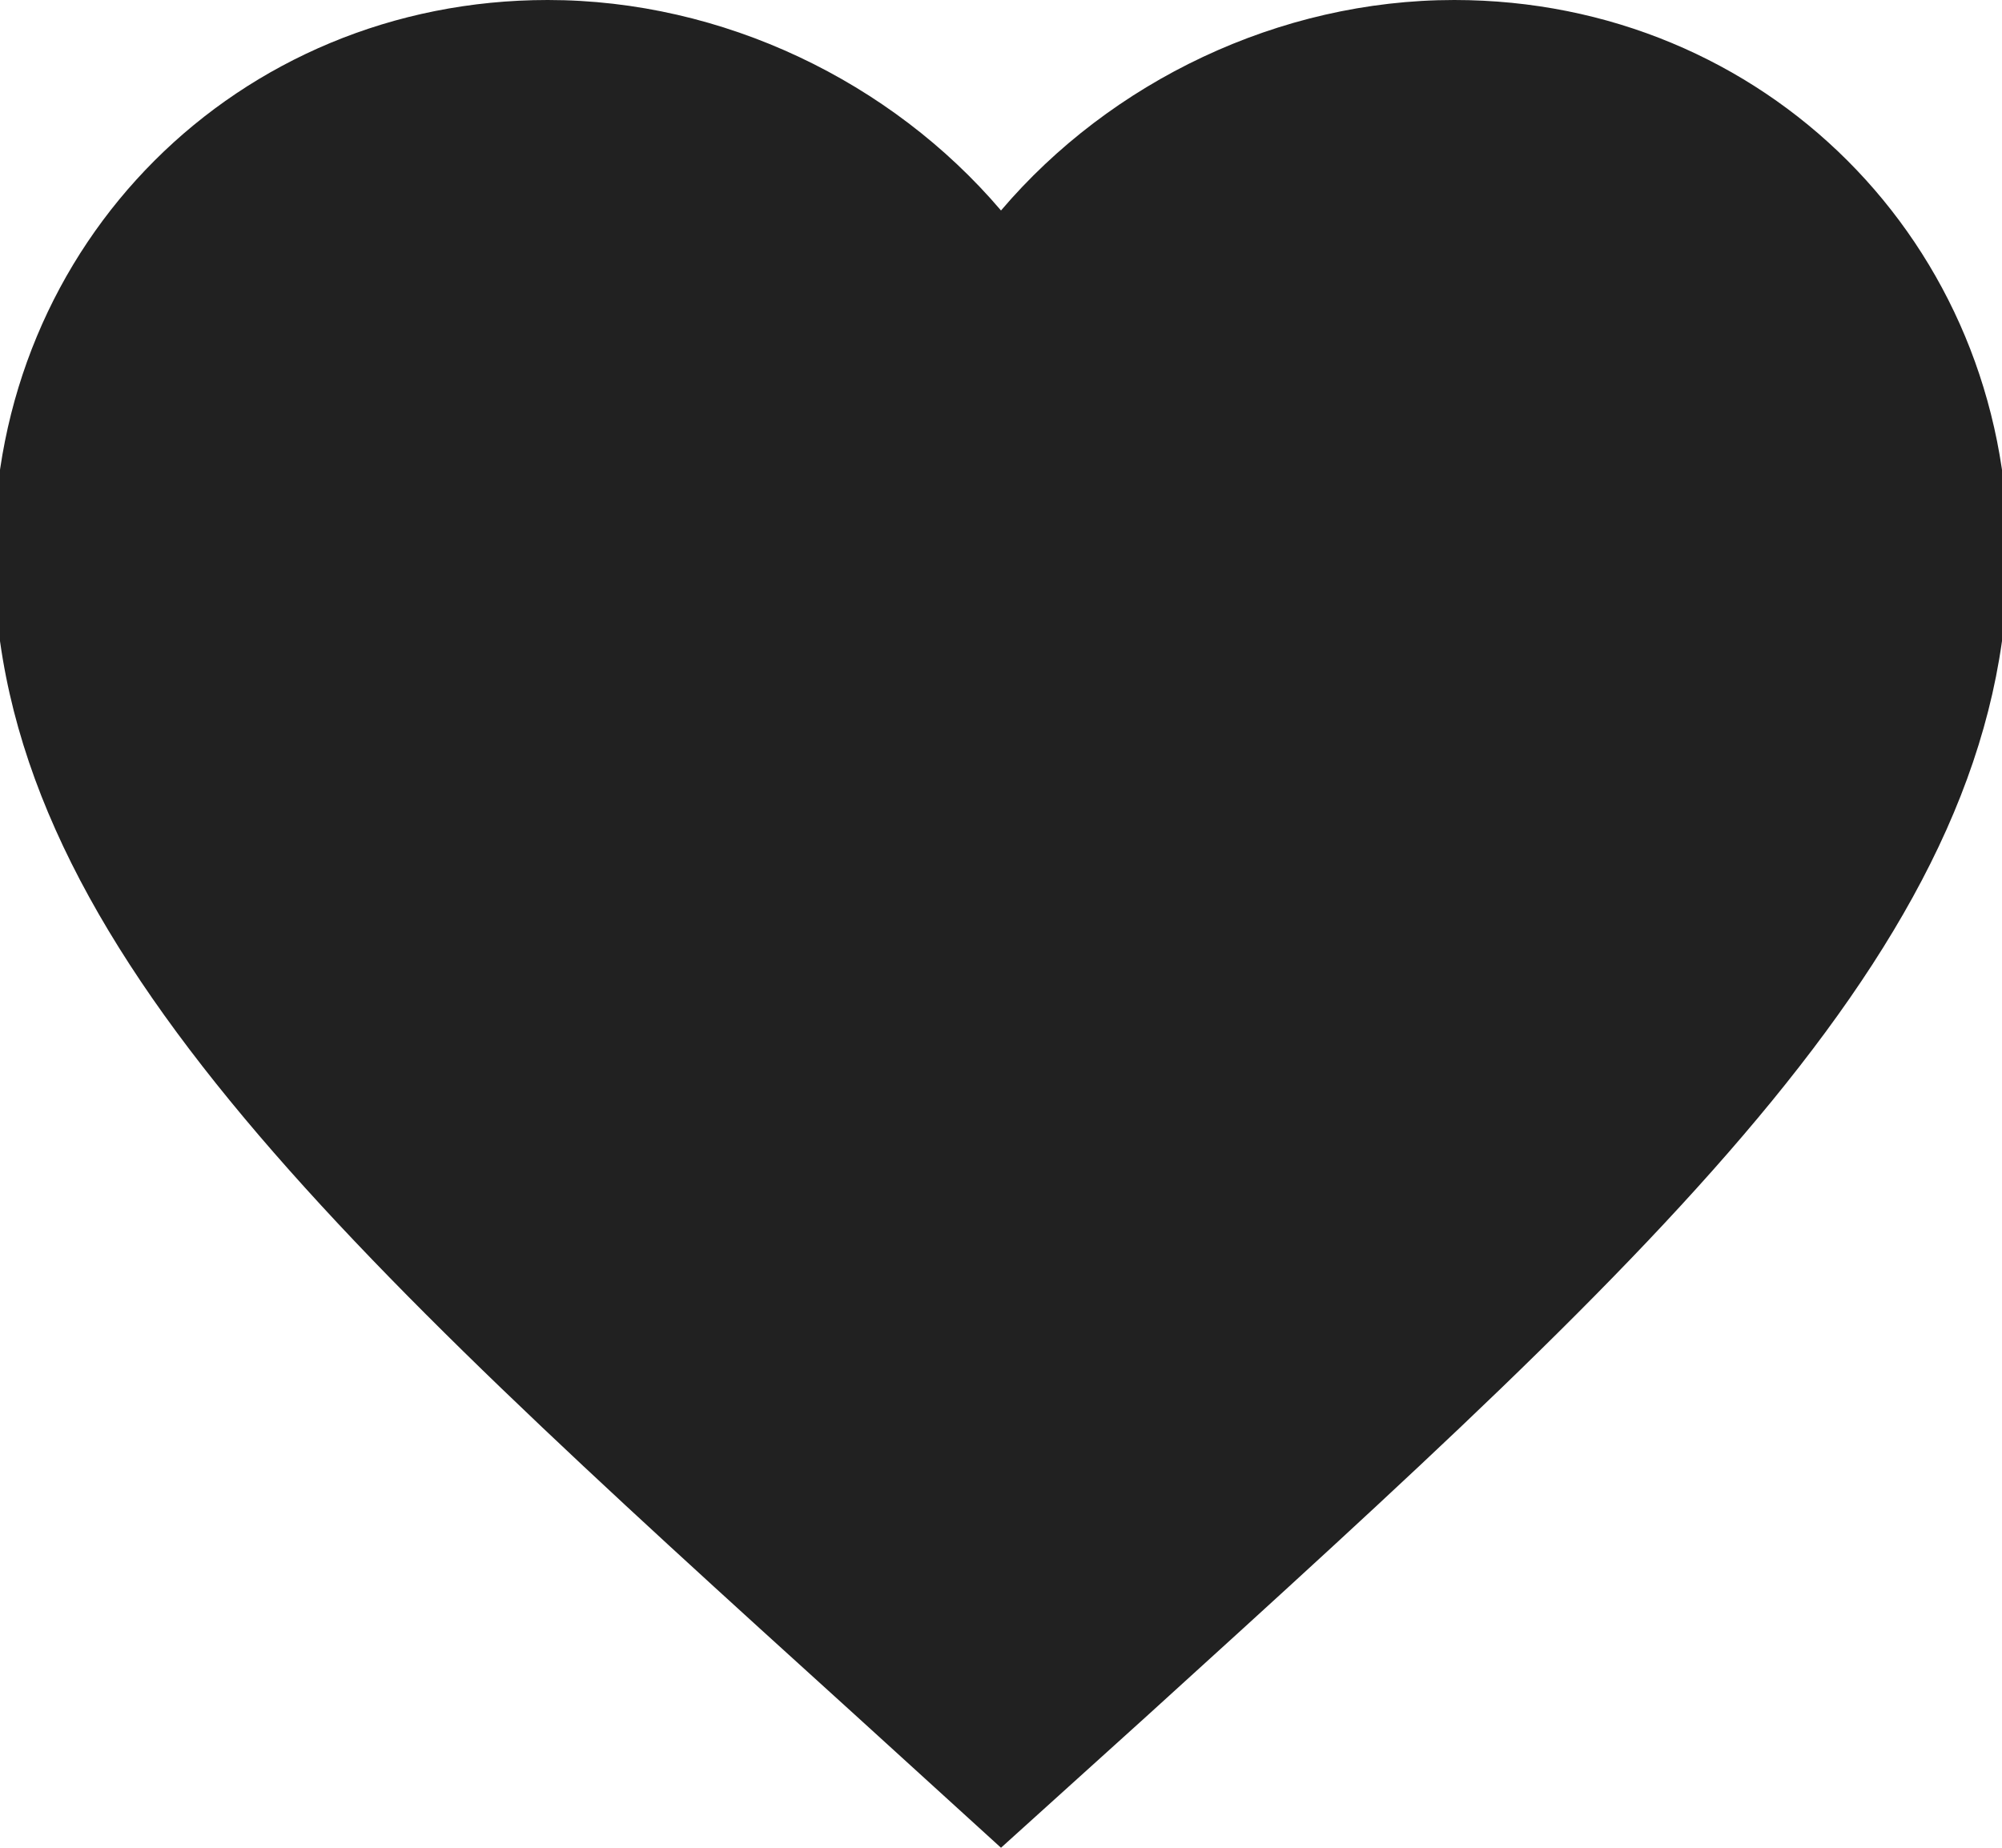
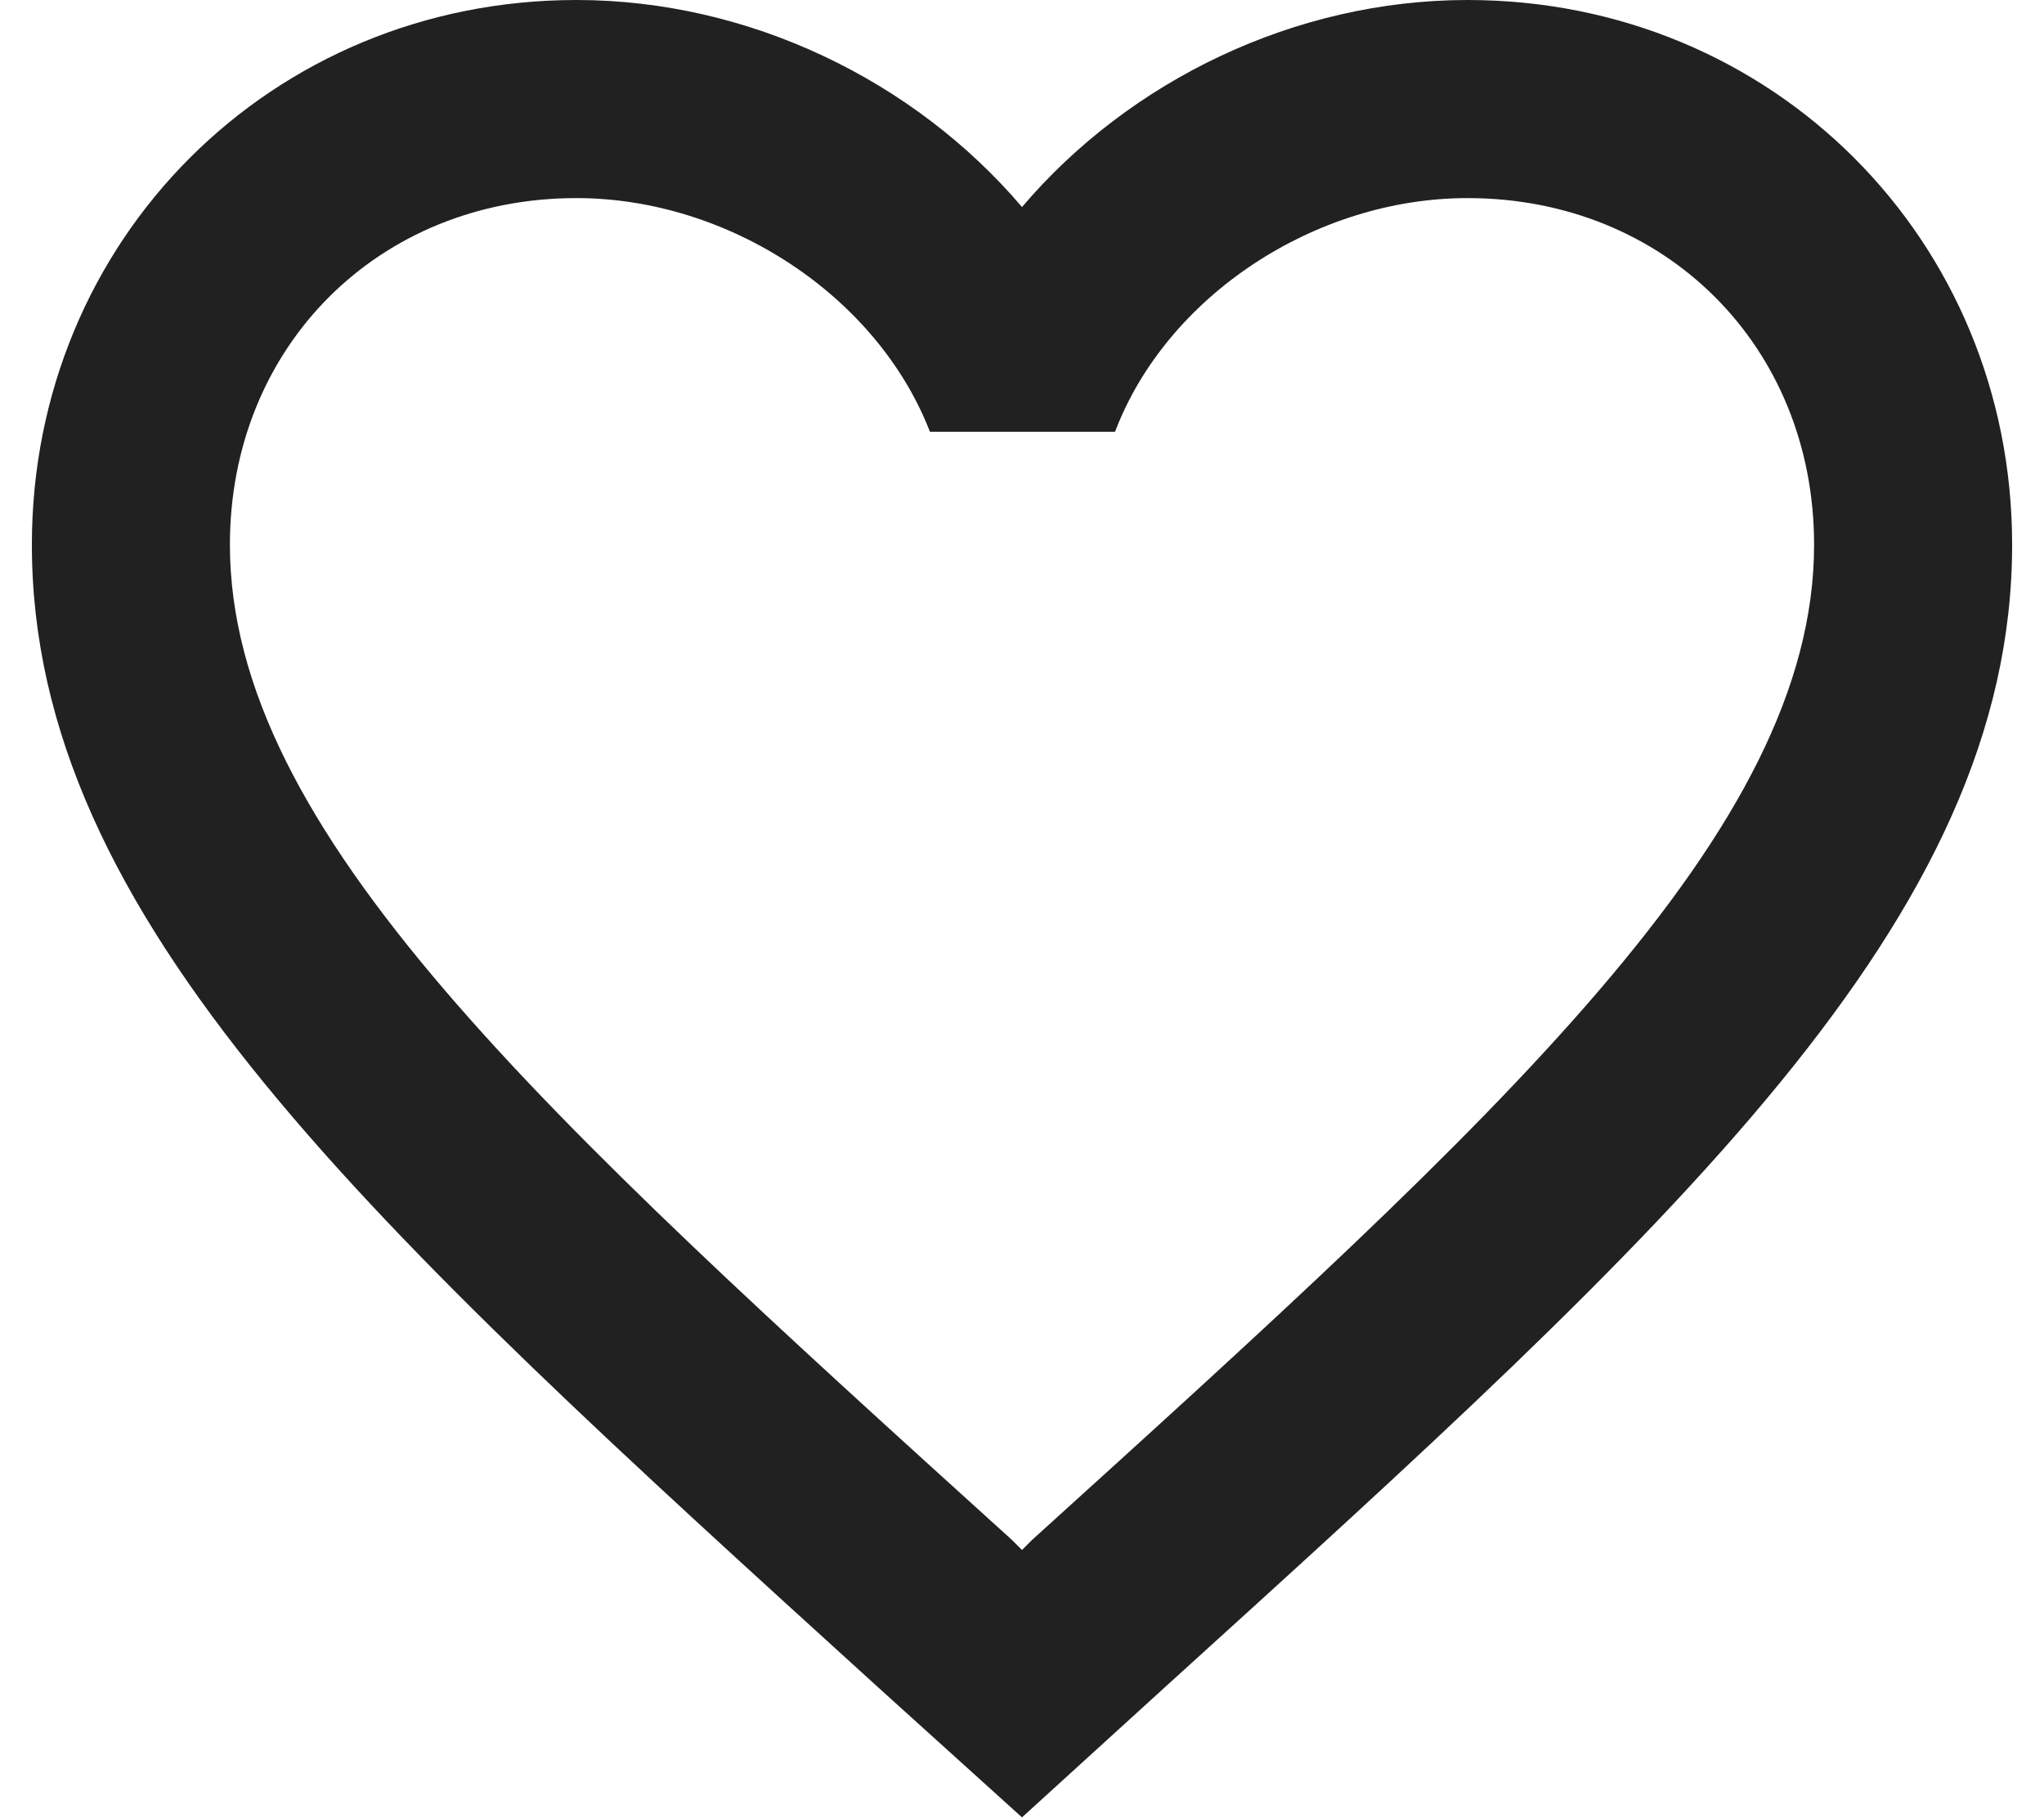
- <svg xmlns="http://www.w3.org/2000/svg" width="26" height="24" viewBox="0 0 26 24" fill="none">
-   <path d="M13 24L11.104 22.274C4.368 16.166 -0.079 12.137 -0.079 7.193C-0.079 3.165 3.086 0 7.114 0C9.39 0 11.574 1.059 13 2.734C14.425 1.059 16.61 0 18.886 0C22.914 0 26.079 3.165 26.079 7.193C26.079 12.137 21.632 16.166 14.896 22.287L13 24Z" fill="black" fill-opacity="0.87" />
+ <svg xmlns="http://www.w3.org/2000/svg" width="27" height="24" viewBox="0 0 27 24" fill="none">
+   <path d="M19.386 0C17.11 0 14.925 1.059 13.5 2.734C12.074 1.059 9.89 0 7.614 0C3.586 0 0.421 3.165 0.421 7.193C0.421 12.137 4.868 16.166 11.604 22.287L13.5 24L15.396 22.274C22.132 16.166 26.579 12.137 26.579 7.193C26.579 3.165 23.414 0 19.386 0ZM13.631 20.338L13.5 20.469L13.369 20.338C7.144 14.701 3.037 10.973 3.037 7.193C3.037 4.578 4.999 2.616 7.614 2.616C9.629 2.616 11.59 3.911 12.284 5.702H14.729C15.409 3.911 17.371 2.616 19.386 2.616C22.001 2.616 23.963 4.578 23.963 7.193C23.963 10.973 19.856 14.701 13.631 20.338Z" fill="black" fill-opacity="0.87" />
</svg>
